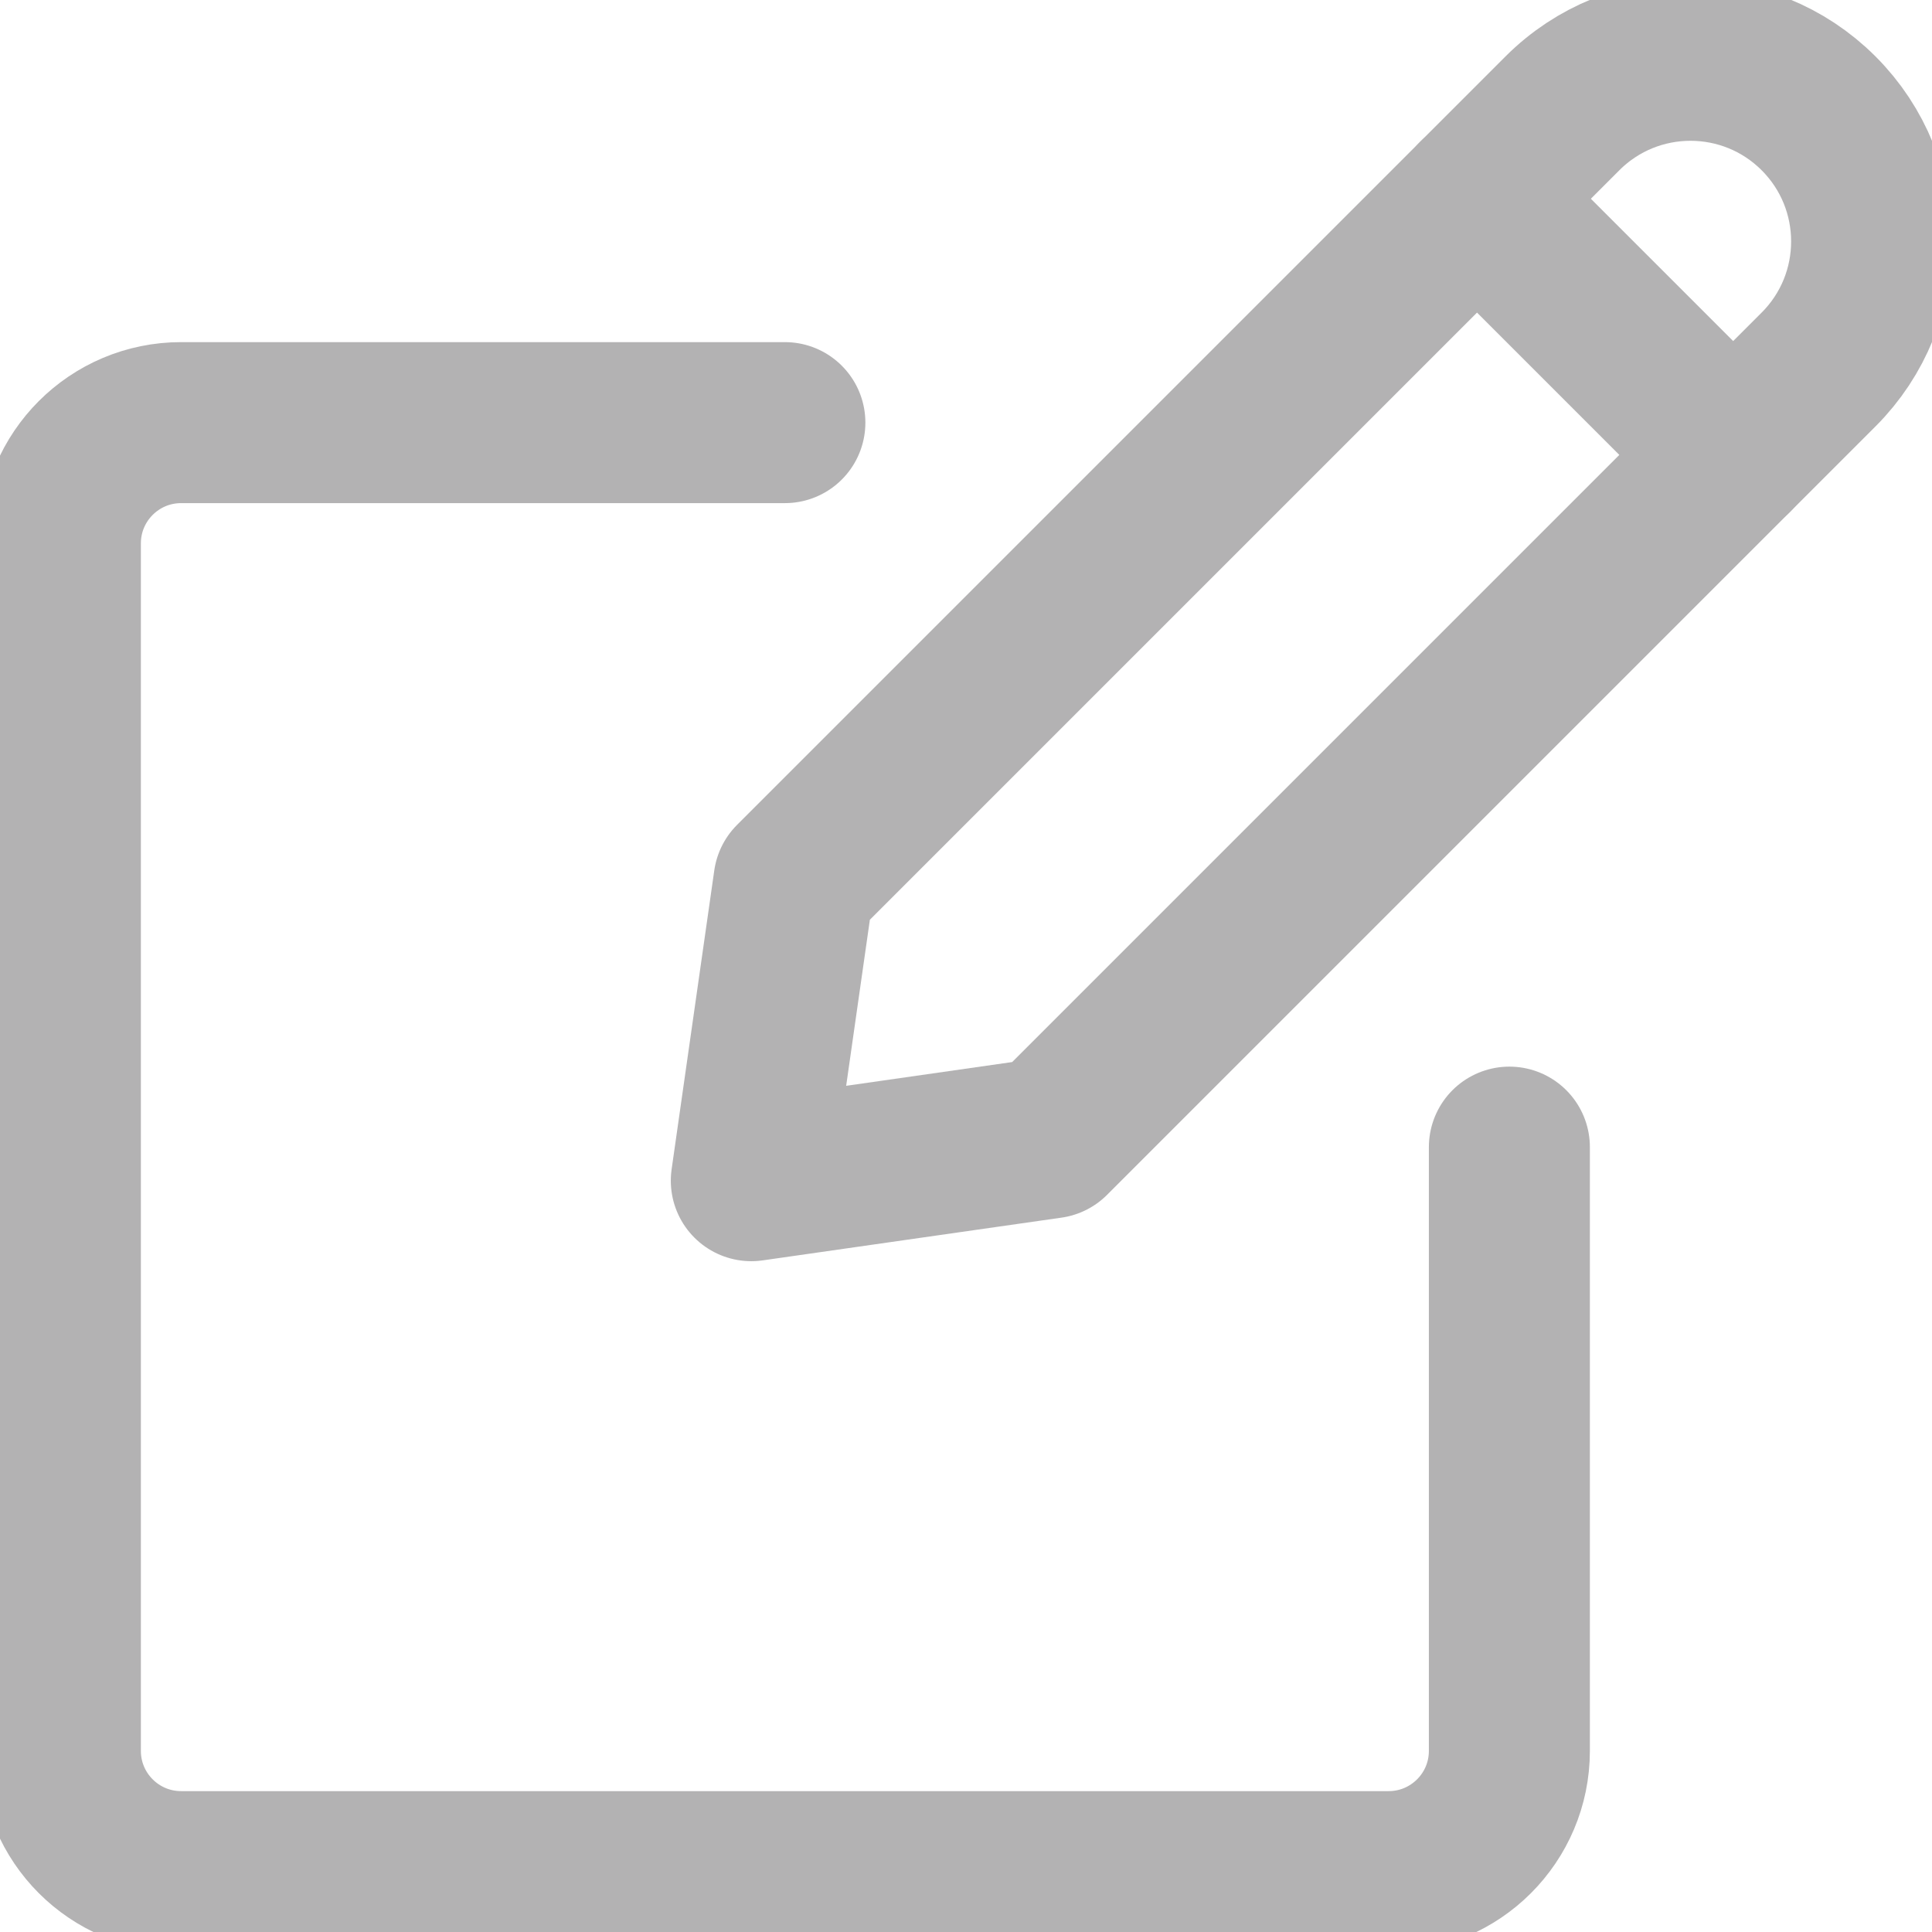
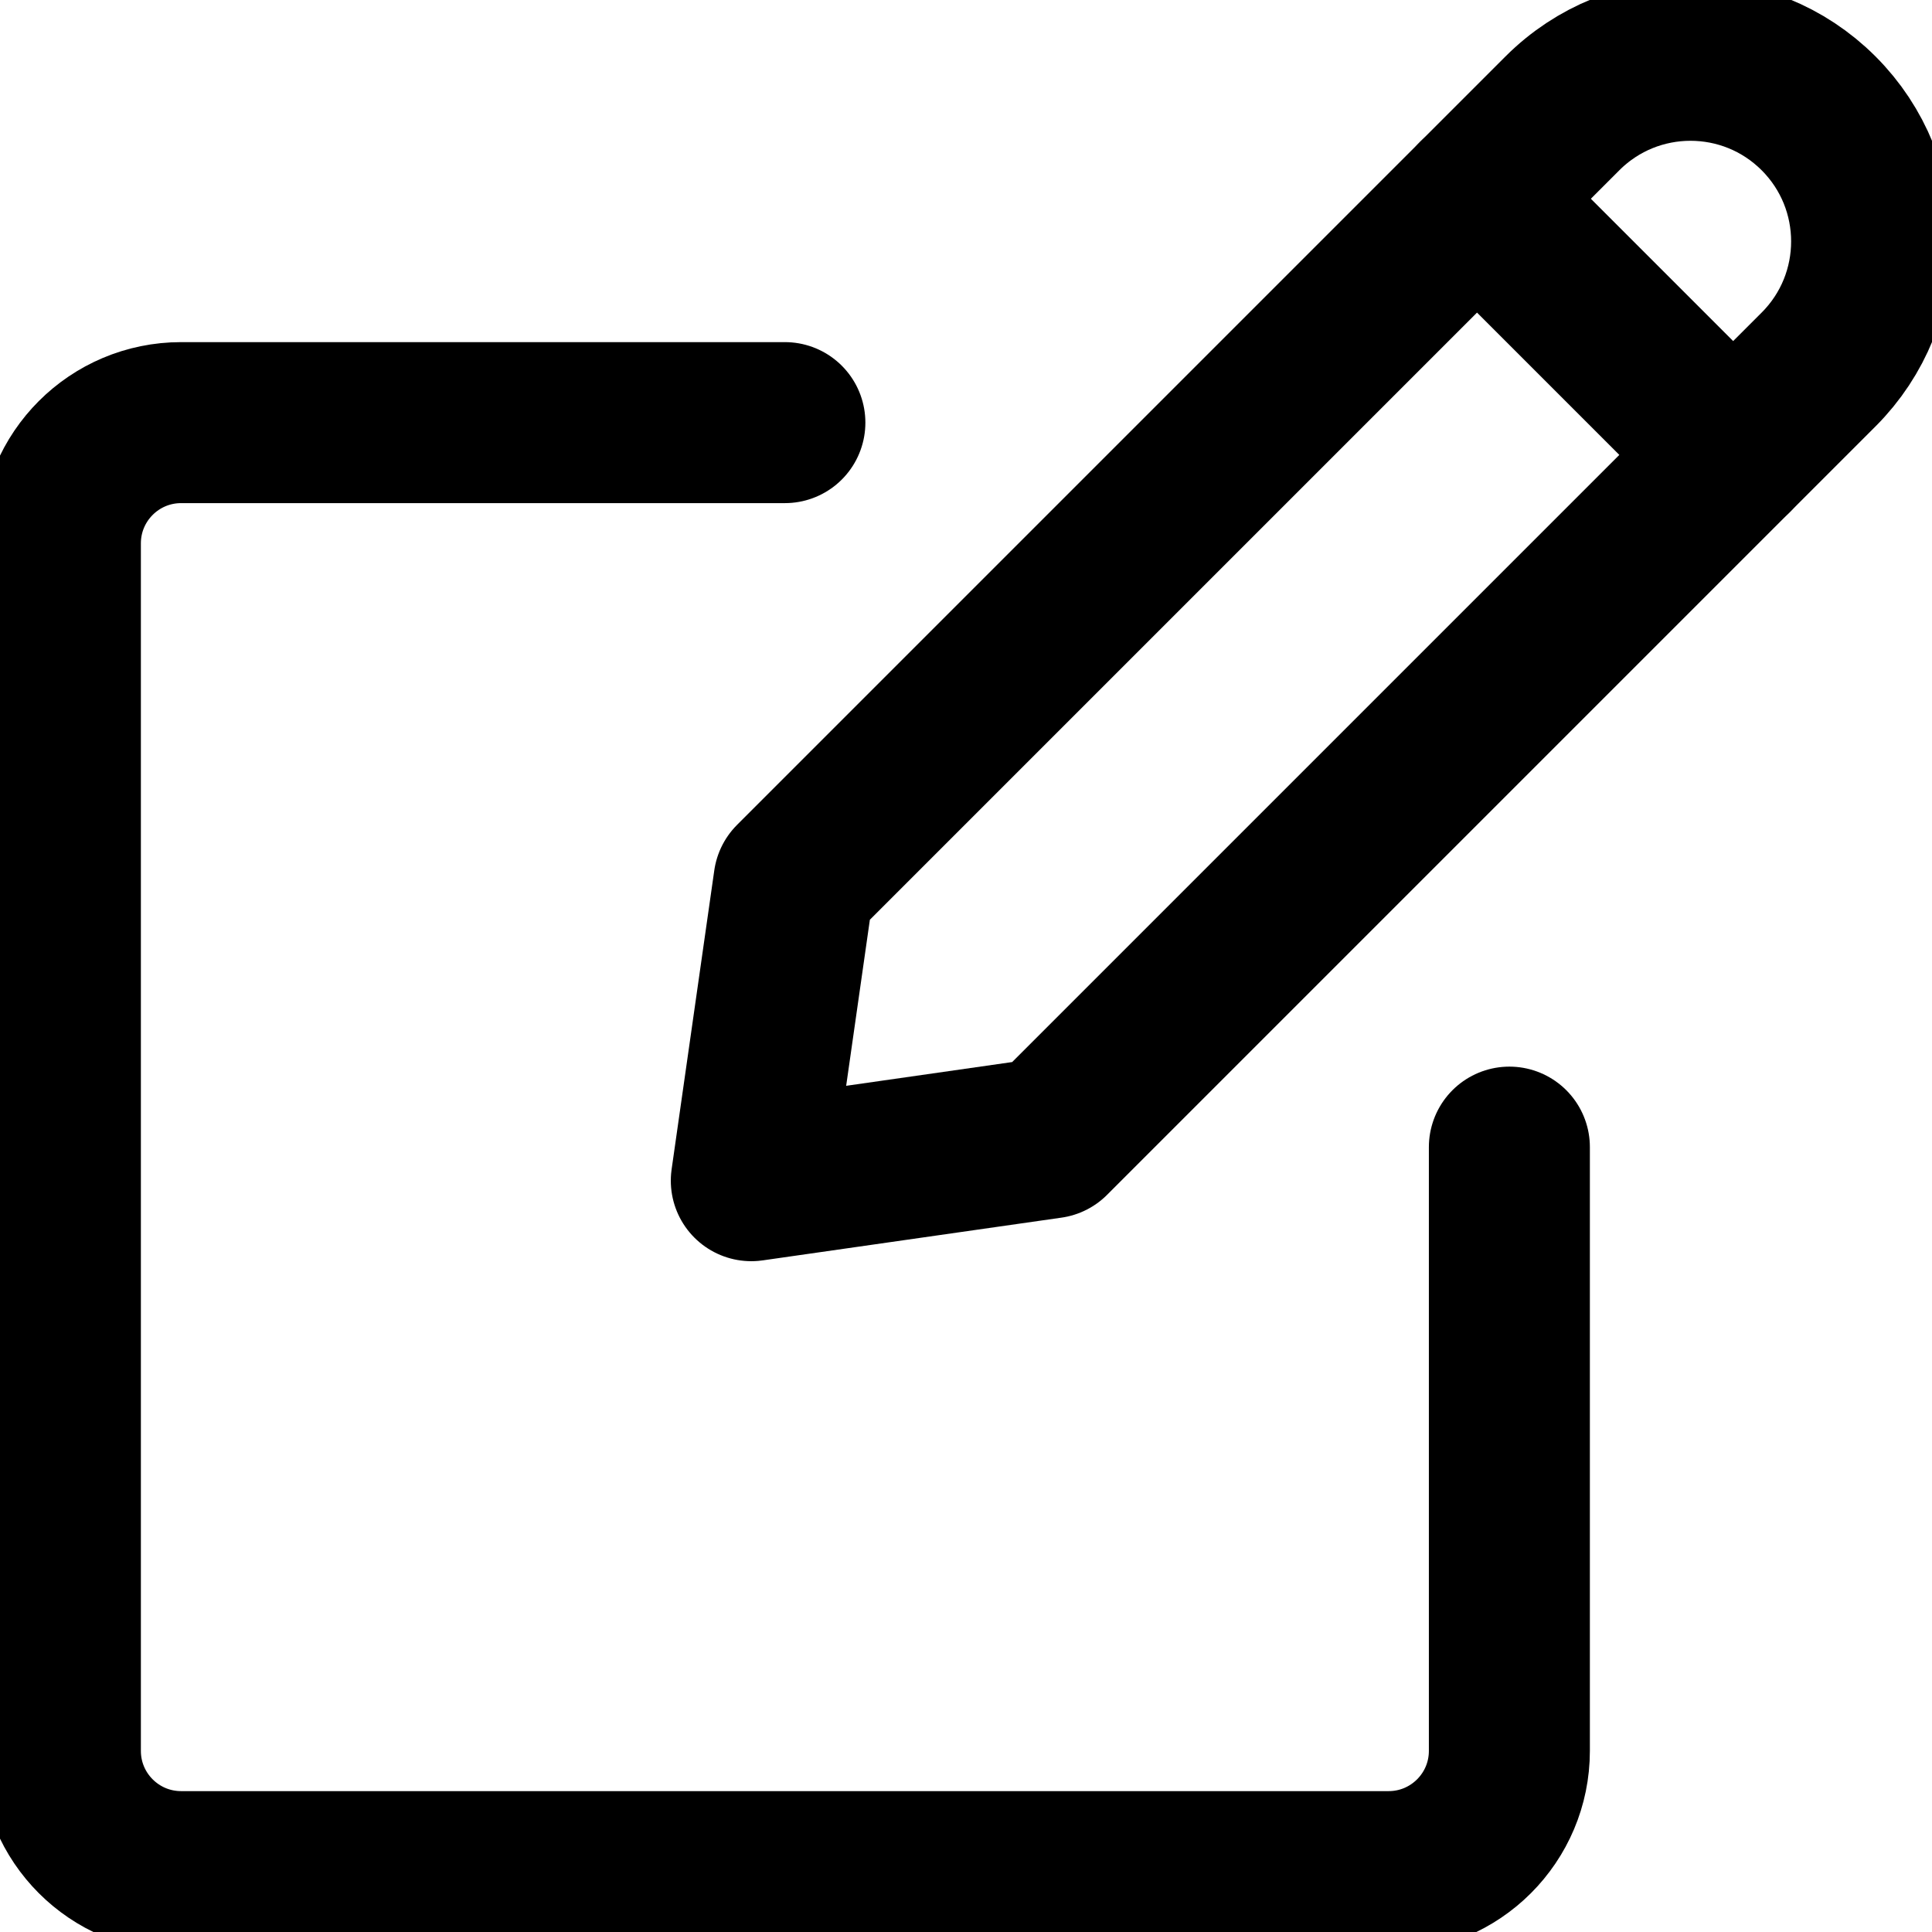
<svg xmlns="http://www.w3.org/2000/svg" viewBox="0 0 24 24">
  <defs>
-     <style>.a{fill:none;stroke:#b3b2b3;stroke-linecap:round;stroke-linejoin:round;stroke-width:2px;}</style>
+     <style>.a{fill:none;stroke:currentColor;stroke-linecap:round;stroke-linejoin:round;stroke-width:2px;}</style>
  </defs>
  <path class="a" d="M13.045,14.136l-3.712.531.53-3.713,9.546-9.546A2.25,2.25,0,0,1,22.591,4.59Z" />
  <line class="a" x1="18.348" y1="2.469" x2="21.53" y2="5.651" />
  <path class="a" d="M18.75,14.25v7.5a1.5,1.5,0,0,1-1.5,1.5h-15a1.5,1.5,0,0,1-1.5-1.5v-15a1.5,1.5,0,0,1,1.5-1.5h7.5" />
</svg>
